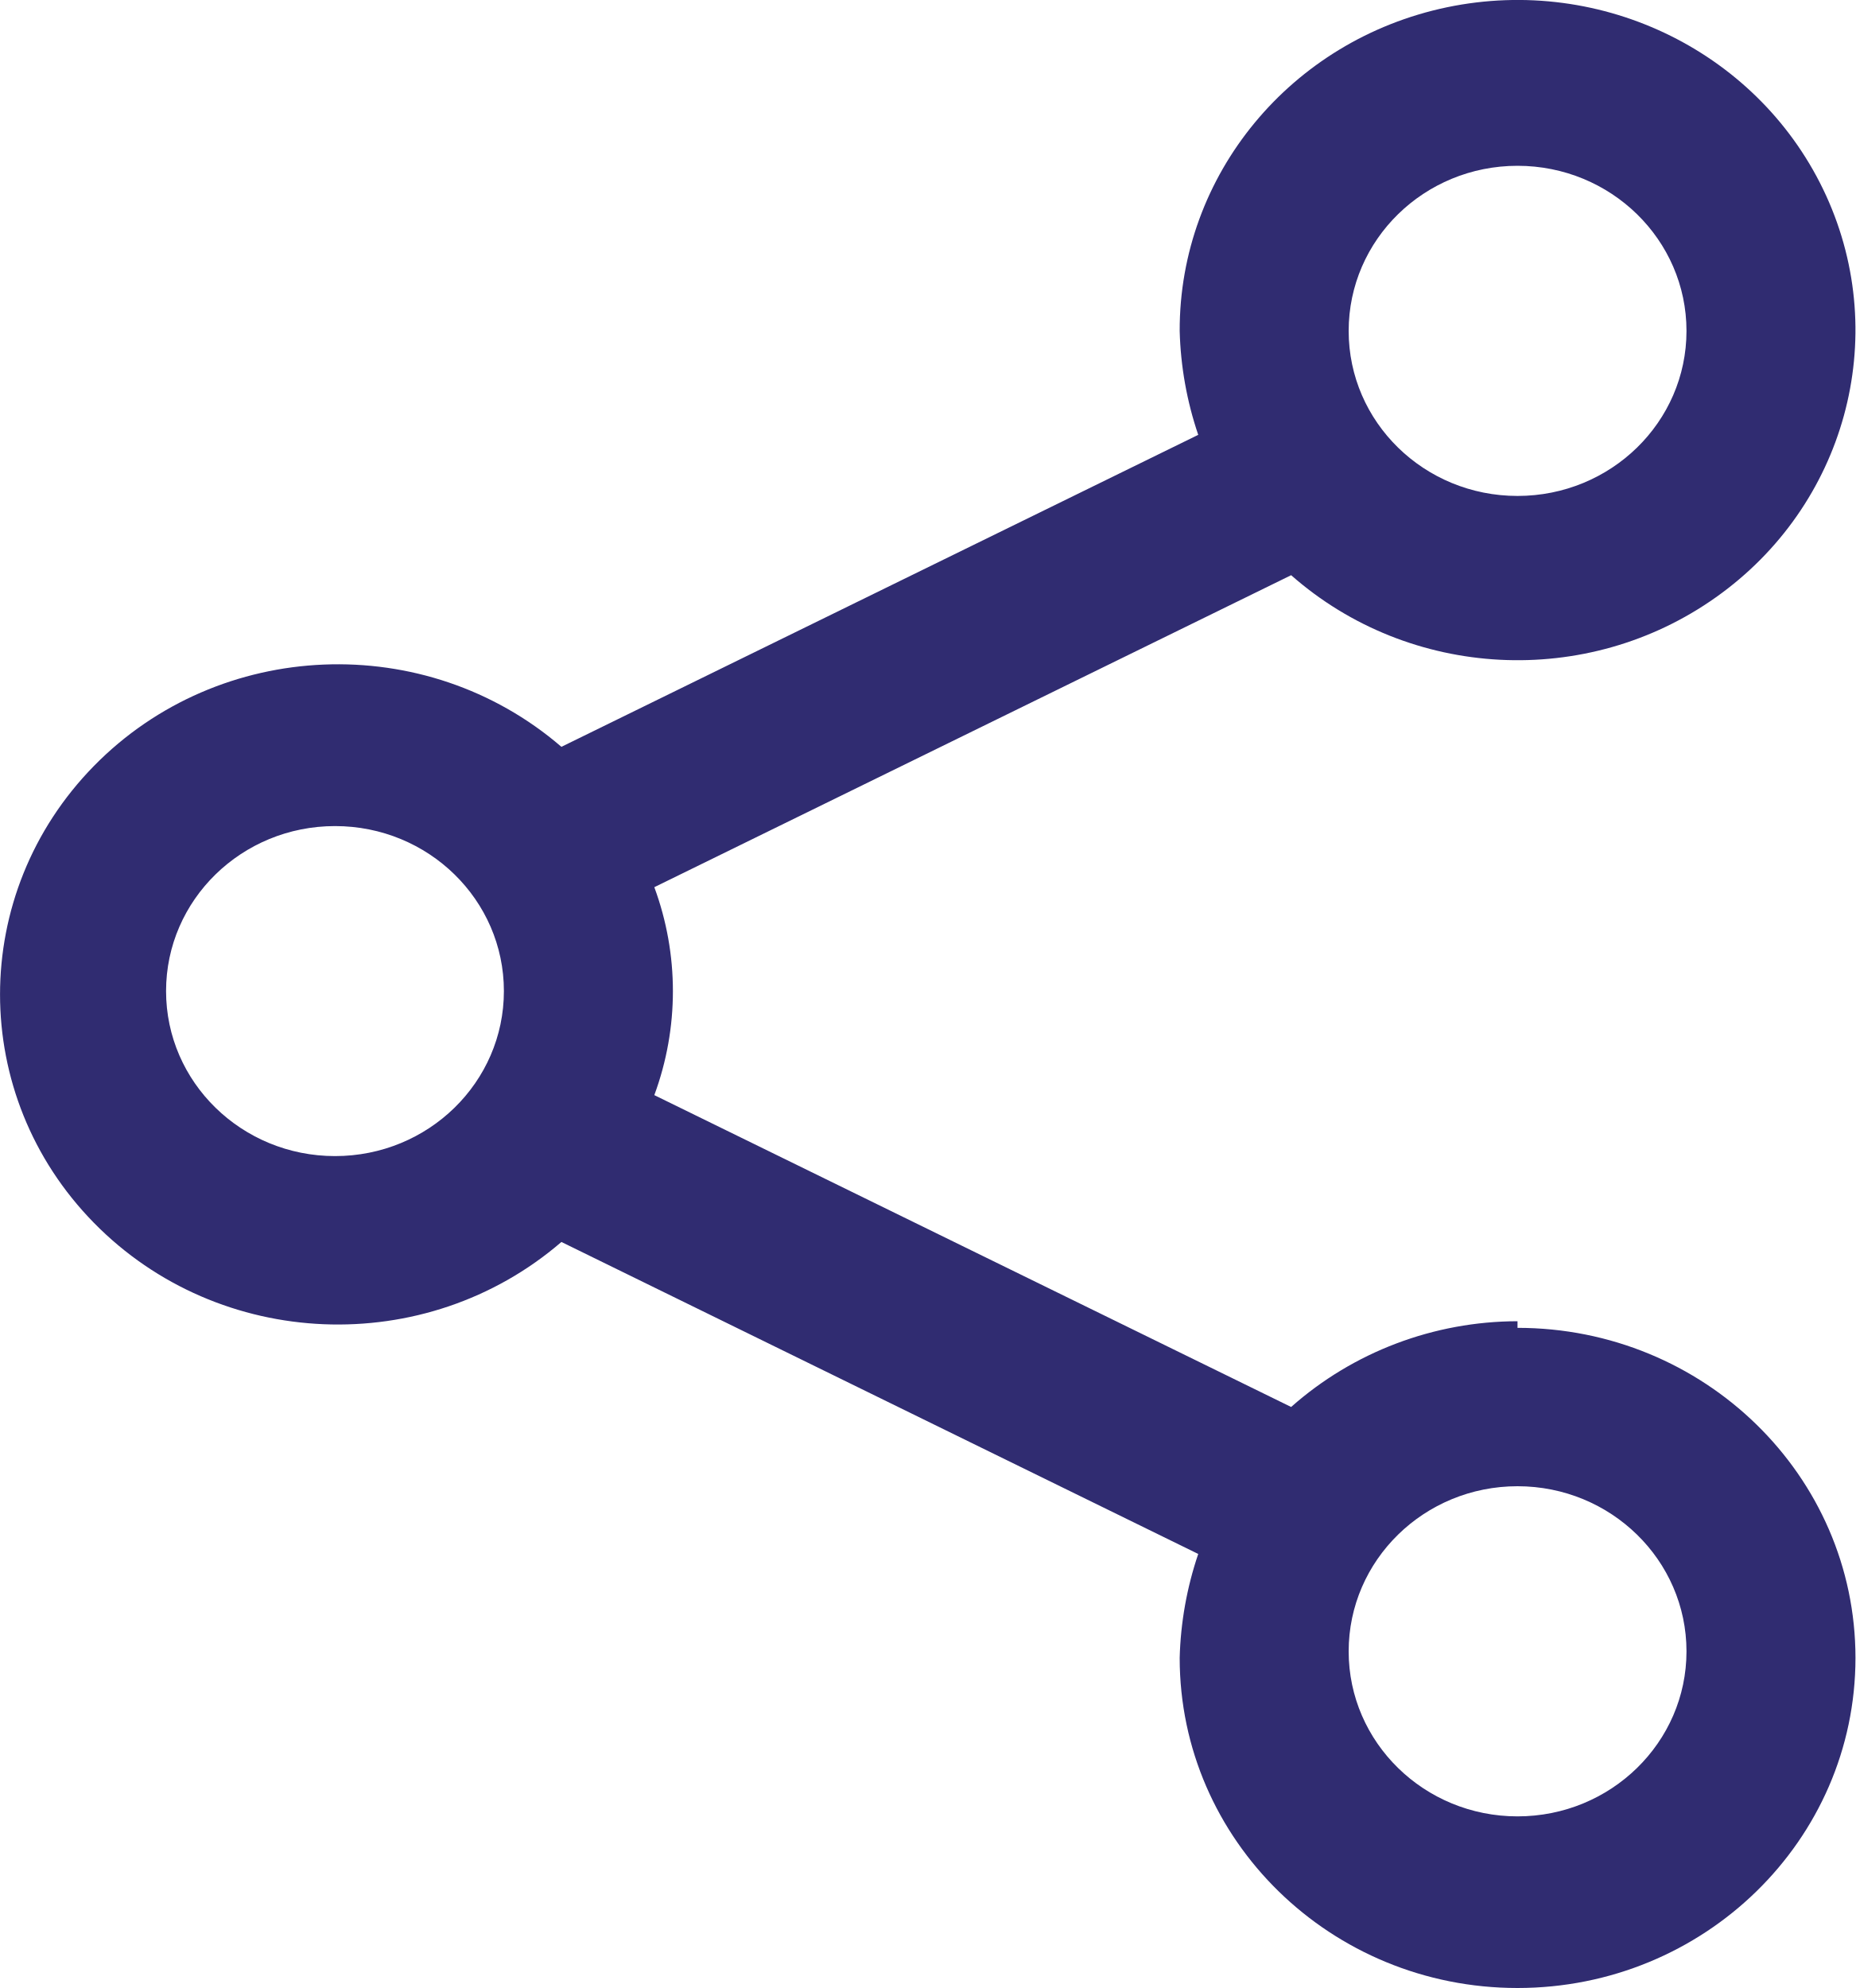
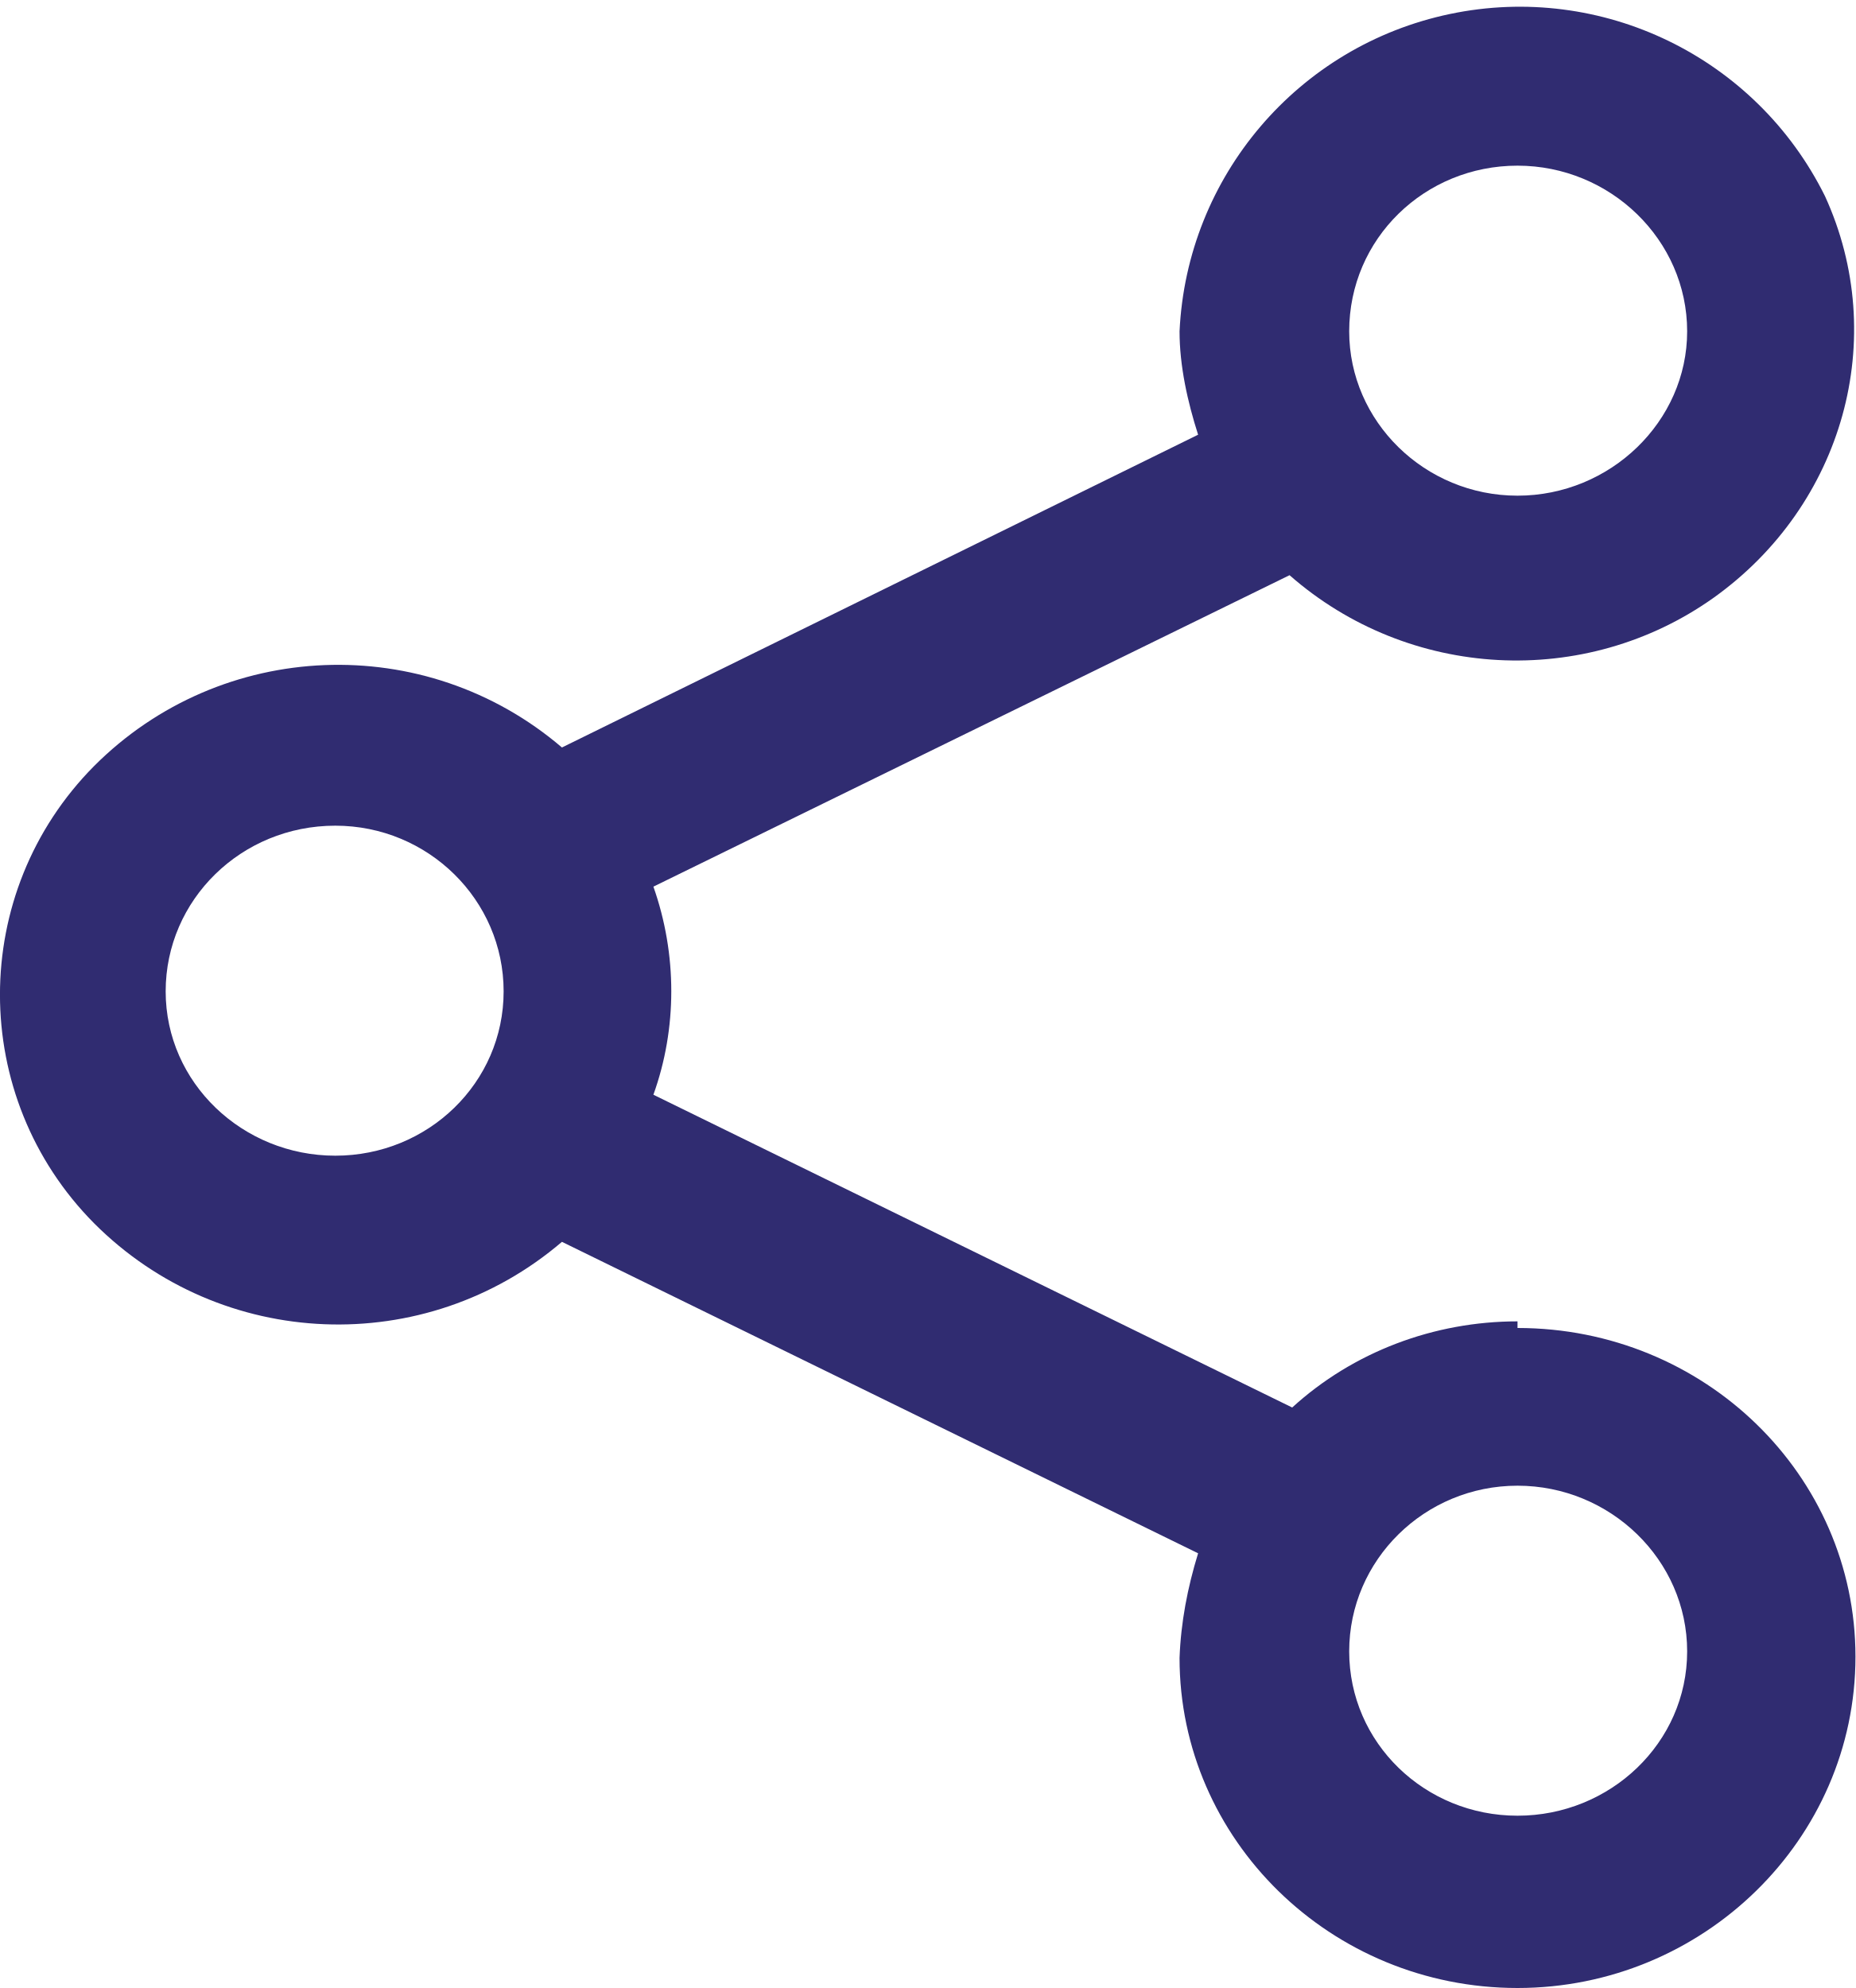
- <svg xmlns="http://www.w3.org/2000/svg" width="14px" height="15px" viewBox="0 0 14 15" version="1.1">
-   <defs />
-   <g id="Brand-styles" stroke="none" stroke-width="1" fill="none" fill-rule="evenodd" transform="translate(-759, -3290)">
-     <g id="Share" transform="translate(759, 3290)" fill="#302C71" fill-rule="nonzero">
-       <path d="M11.45,9.969 C10.819,9.97 10.21,10.201 9.742,10.616 L4.937,8.263 C5.124,7.756 5.124,7.201 4.937,6.694 L9.742,4.34 C10.637,5.128 11.974,5.198 12.948,4.506 C13.923,3.815 14.269,2.551 13.779,1.477 C13.288,0.402 12.095,-0.191 10.917,0.055 C9.739,0.302 8.898,1.32 8.901,2.497 C8.908,2.764 8.955,3.028 9.041,3.281 L4.236,5.635 C3.211,4.752 1.655,4.815 0.709,5.779 C-0.236,6.743 -0.236,8.264 0.709,9.227 C1.655,10.191 3.211,10.254 4.236,9.371 L9.041,11.725 C8.955,11.978 8.908,12.243 8.901,12.509 C8.901,13.885 10.042,15 11.45,15 C12.858,15 14,13.885 14,12.509 C14,11.134 12.858,10.019 11.45,10.019 L11.45,9.969 Z M11.45,1.251 C12.154,1.251 12.725,1.809 12.725,2.497 C12.725,3.185 12.154,3.742 11.45,3.742 C10.746,3.742 10.176,3.185 10.176,2.497 C10.176,1.809 10.746,1.251 11.45,1.251 Z M2.528,8.723 C1.824,8.723 1.253,8.166 1.253,7.478 C1.253,6.79 1.824,6.233 2.528,6.233 C3.232,6.233 3.802,6.79 3.802,7.478 C3.802,8.166 3.232,8.723 2.528,8.723 Z M11.45,13.705 C10.746,13.705 10.176,13.147 10.176,12.46 C10.176,11.772 10.746,11.214 11.45,11.214 C12.154,11.214 12.725,11.772 12.725,12.46 C12.725,13.147 12.154,13.705 11.45,13.705 Z" id="Shape" />
-     </g>
-   </g>
+ <svg xmlns="http://www.w3.org/2000/svg" viewBox="0 0 14 15">
+   <path fill="#302C71" fill-rule="nonzero" d="M11.45 9.97c-.63 0-1.24.23-1.7.65L4.93 8.26c.18-.5.18-1.06 0-1.57l4.8-2.35c.9.79 2.23.86 3.2.17.98-.7 1.33-1.96.84-3.03A2.57 2.57 0 0 0 8.9 2.5c0 .26.06.53.14.78l-4.8 2.36a2.6 2.6 0 0 0-3.53.14 2.45 2.45 0 0 0 0 3.45 2.6 2.6 0 0 0 3.53.14l4.8 2.35c-.08.26-.13.52-.14.79 0 1.37 1.14 2.49 2.55 2.49 1.4 0 2.55-1.12 2.55-2.5 0-1.37-1.14-2.48-2.55-2.48v-.05zm0-8.72c.7 0 1.28.56 1.28 1.25 0 .68-.58 1.24-1.28 1.24-.7 0-1.27-.56-1.27-1.24 0-.7.57-1.25 1.27-1.25zM2.53 8.72c-.7 0-1.28-.55-1.28-1.24s.57-1.25 1.28-1.25c.7 0 1.27.56 1.27 1.25s-.57 1.24-1.27 1.24zm8.92 4.98c-.7 0-1.27-.55-1.27-1.24s.57-1.25 1.27-1.25c.7 0 1.28.56 1.28 1.25s-.58 1.24-1.28 1.24z" />
</svg>
